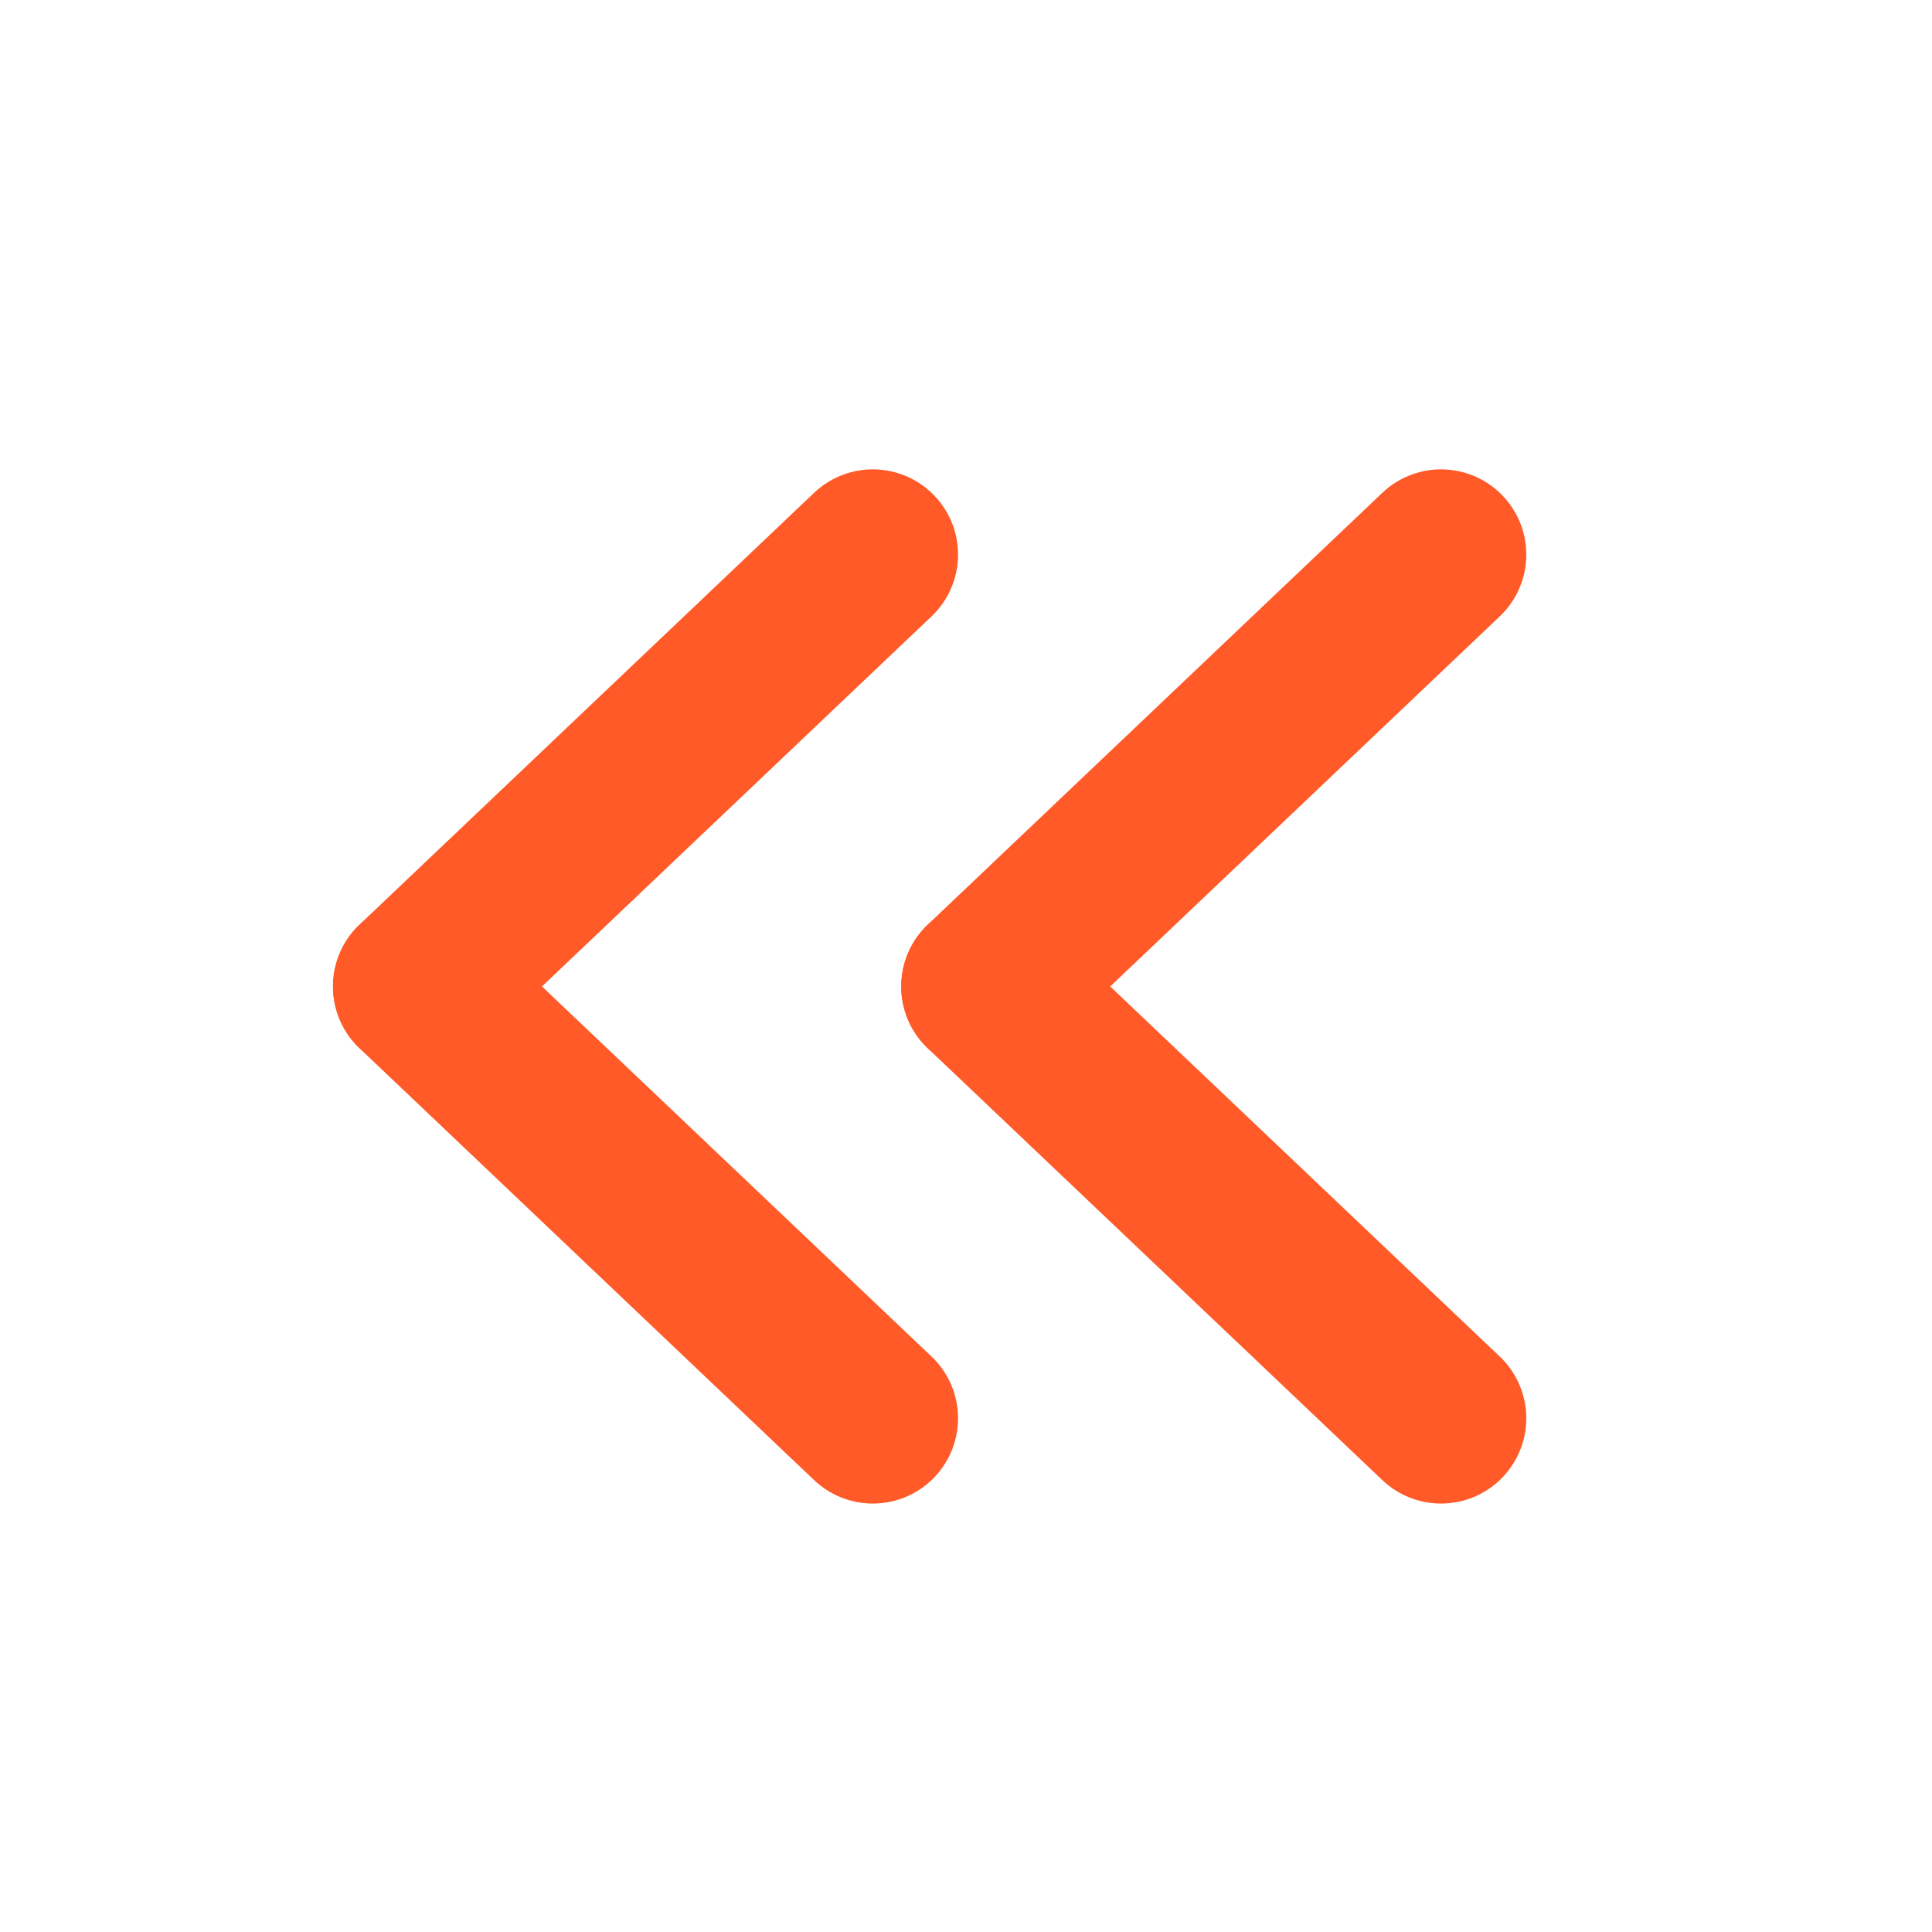
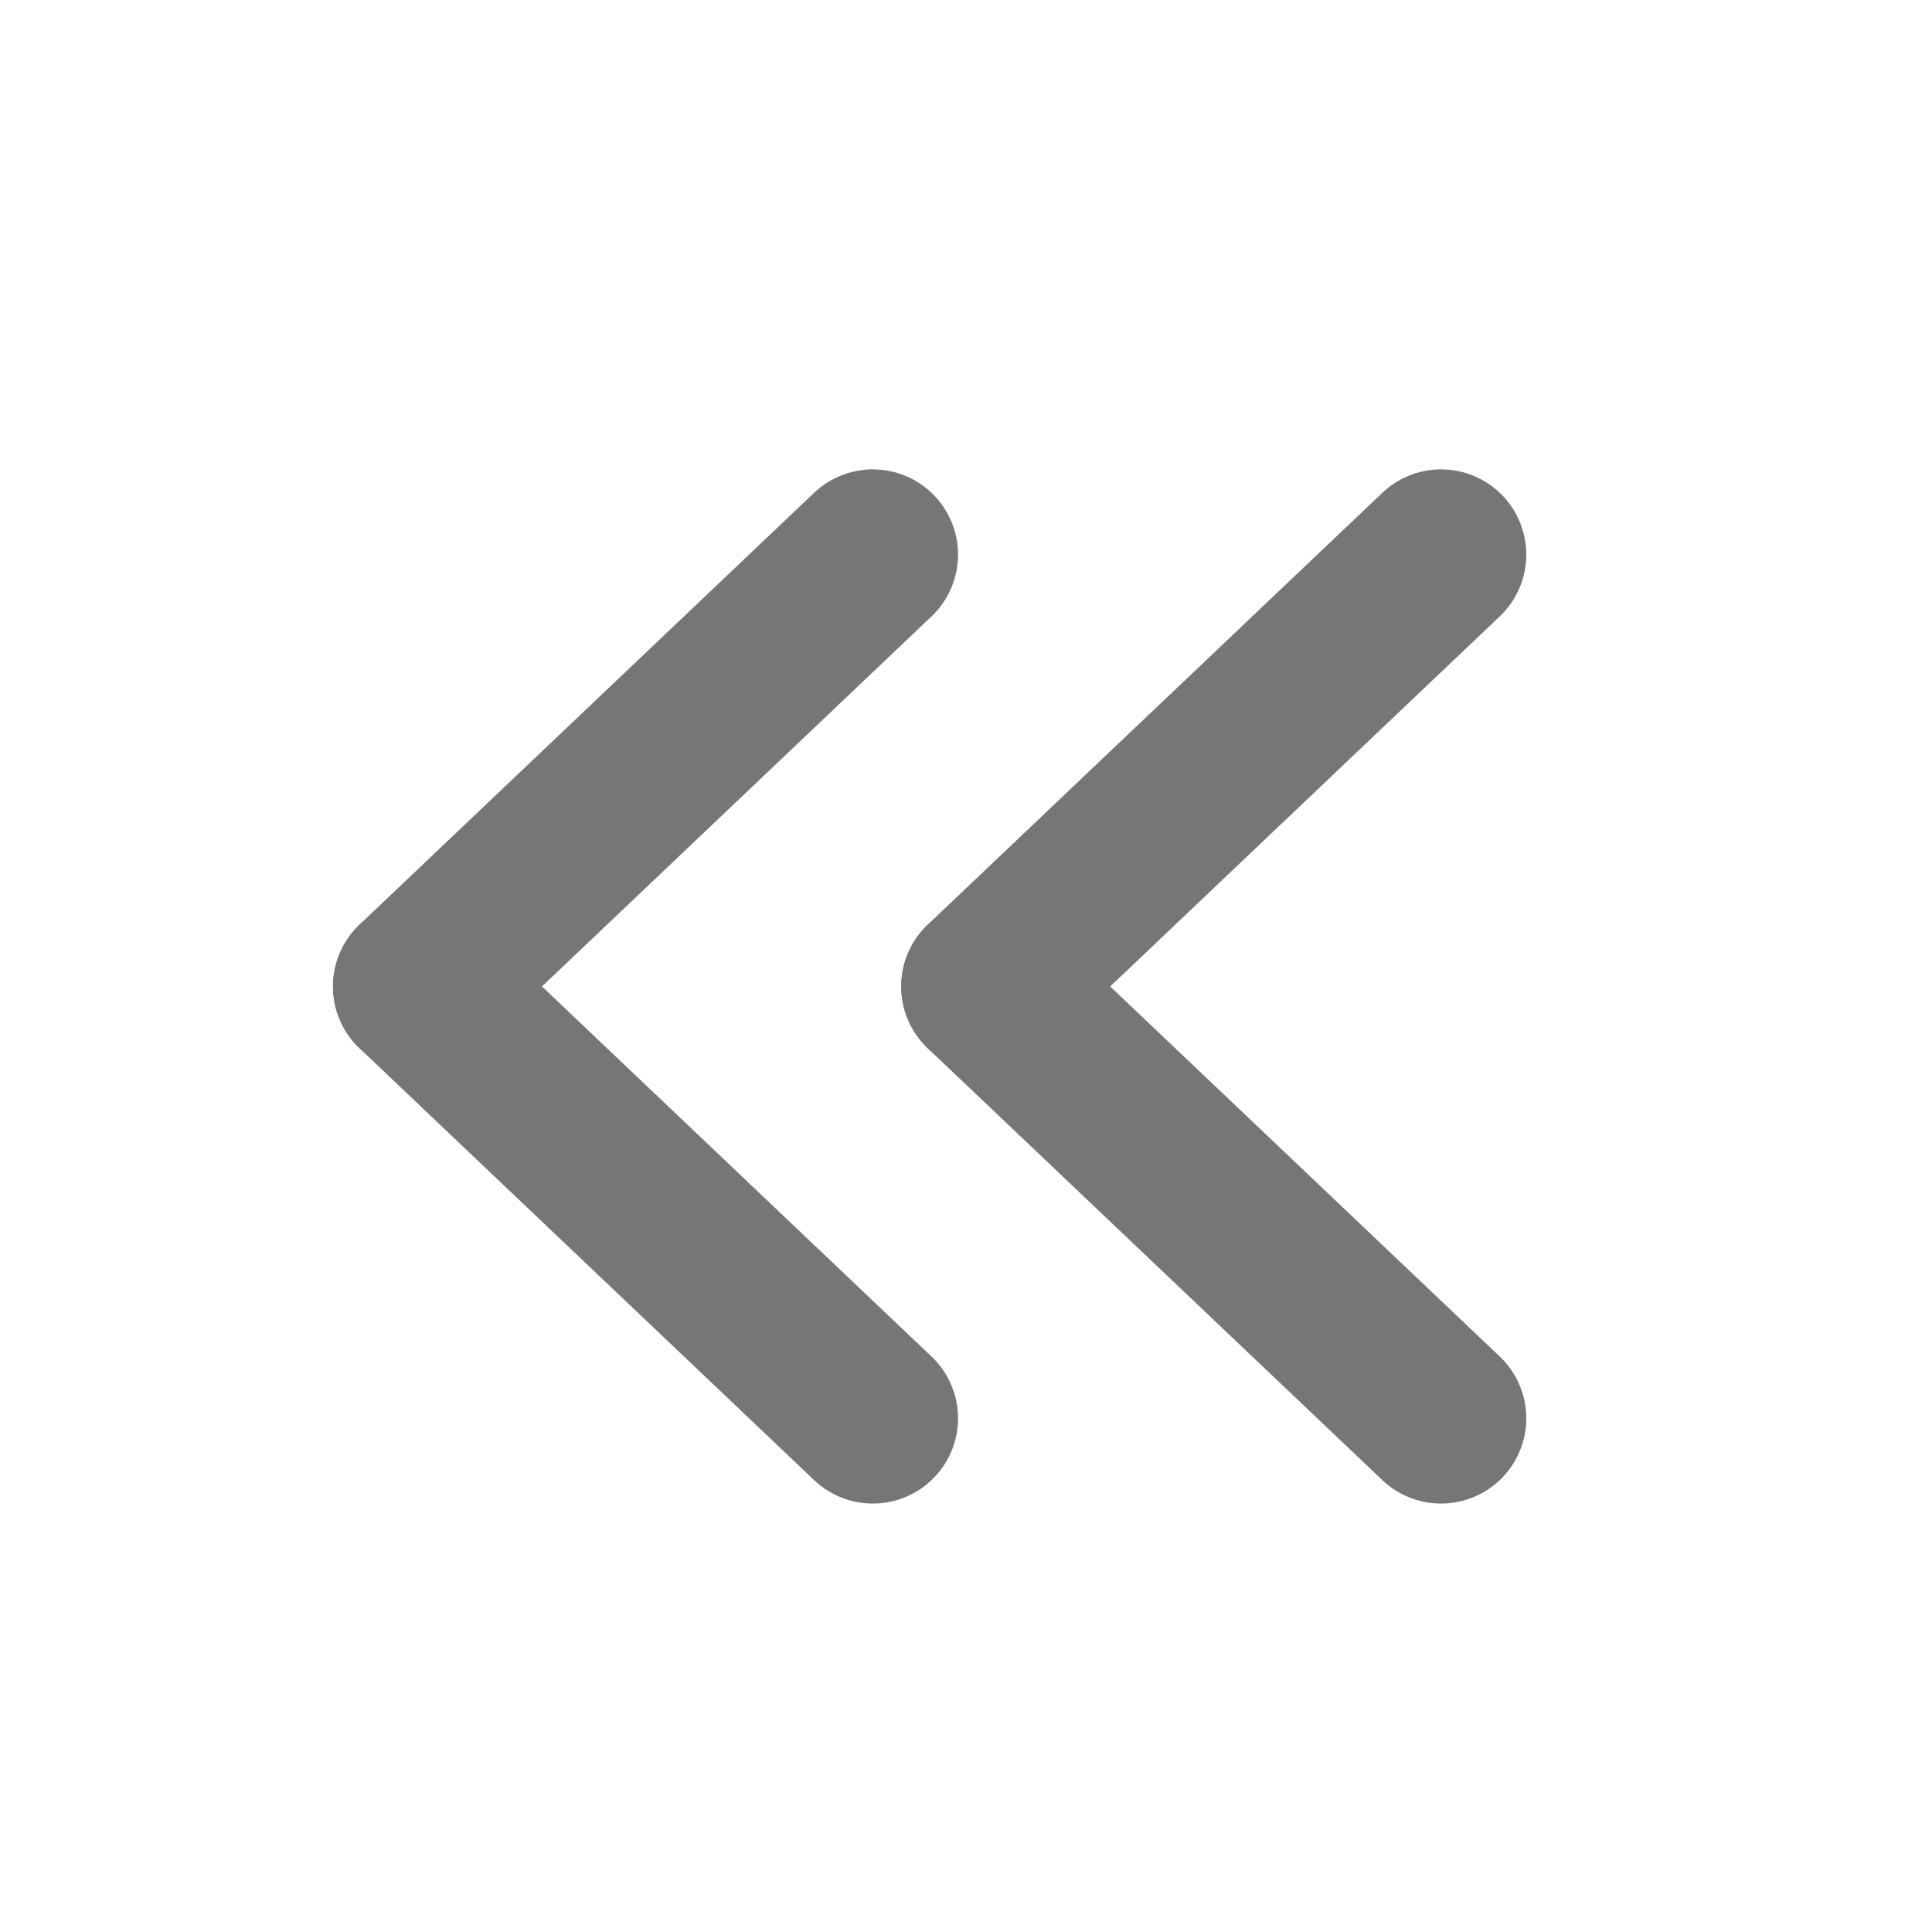
<svg xmlns="http://www.w3.org/2000/svg" width="34" height="34" viewBox="0 0 34 34">
-   <path style="fill:#000000;fill-opacity:1;stroke:#ff5a28;stroke-width:3;stroke-linecap:round;stroke-linejoin:miter;stroke-miterlimit:4;stroke-dasharray:none;stroke-opacity:1" d="m 7.36,17.36 8,-7.6" />
-   <path d="m 7.36,17.36 8,7.6" style="fill:#000000;fill-opacity:1;stroke:#ff5a28;stroke-width:3;stroke-linecap:round;stroke-linejoin:miter;stroke-miterlimit:4;stroke-dasharray:none;stroke-opacity:1" />
-   <path d="m 17.36,17.36 8,-7.6" style="fill:#000000;fill-opacity:1;stroke:#ff5a28;stroke-width:3;stroke-linecap:round;stroke-linejoin:miter;stroke-miterlimit:4;stroke-dasharray:none;stroke-opacity:1" />
-   <path style="fill:#000000;fill-opacity:1;stroke:#ff5a28;stroke-width:3;stroke-linecap:round;stroke-linejoin:miter;stroke-miterlimit:4;stroke-dasharray:none;stroke-opacity:1" d="m 17.36,17.36 8,7.6" />
+   <defs>
+     <style>.b{fill:#000000;fill-opacity:1;stroke:#767676;stroke-width:3;stroke-linecap:round;stroke-linejoin:miter;stroke-miterlimit:4;stroke-dasharray:none;stroke-opacity:1}</style>
+   </defs>
+   <path class="b" d="m 7.36,17.36 8,-7.6" />
+   <path class="b" d="m 7.36,17.36 8,7.6" />
+   <path class="b" d="m 17.36,17.36 8,-7.6" />
+   <path class="b" d="m 17.36,17.36 8,7.6" />
</svg>
